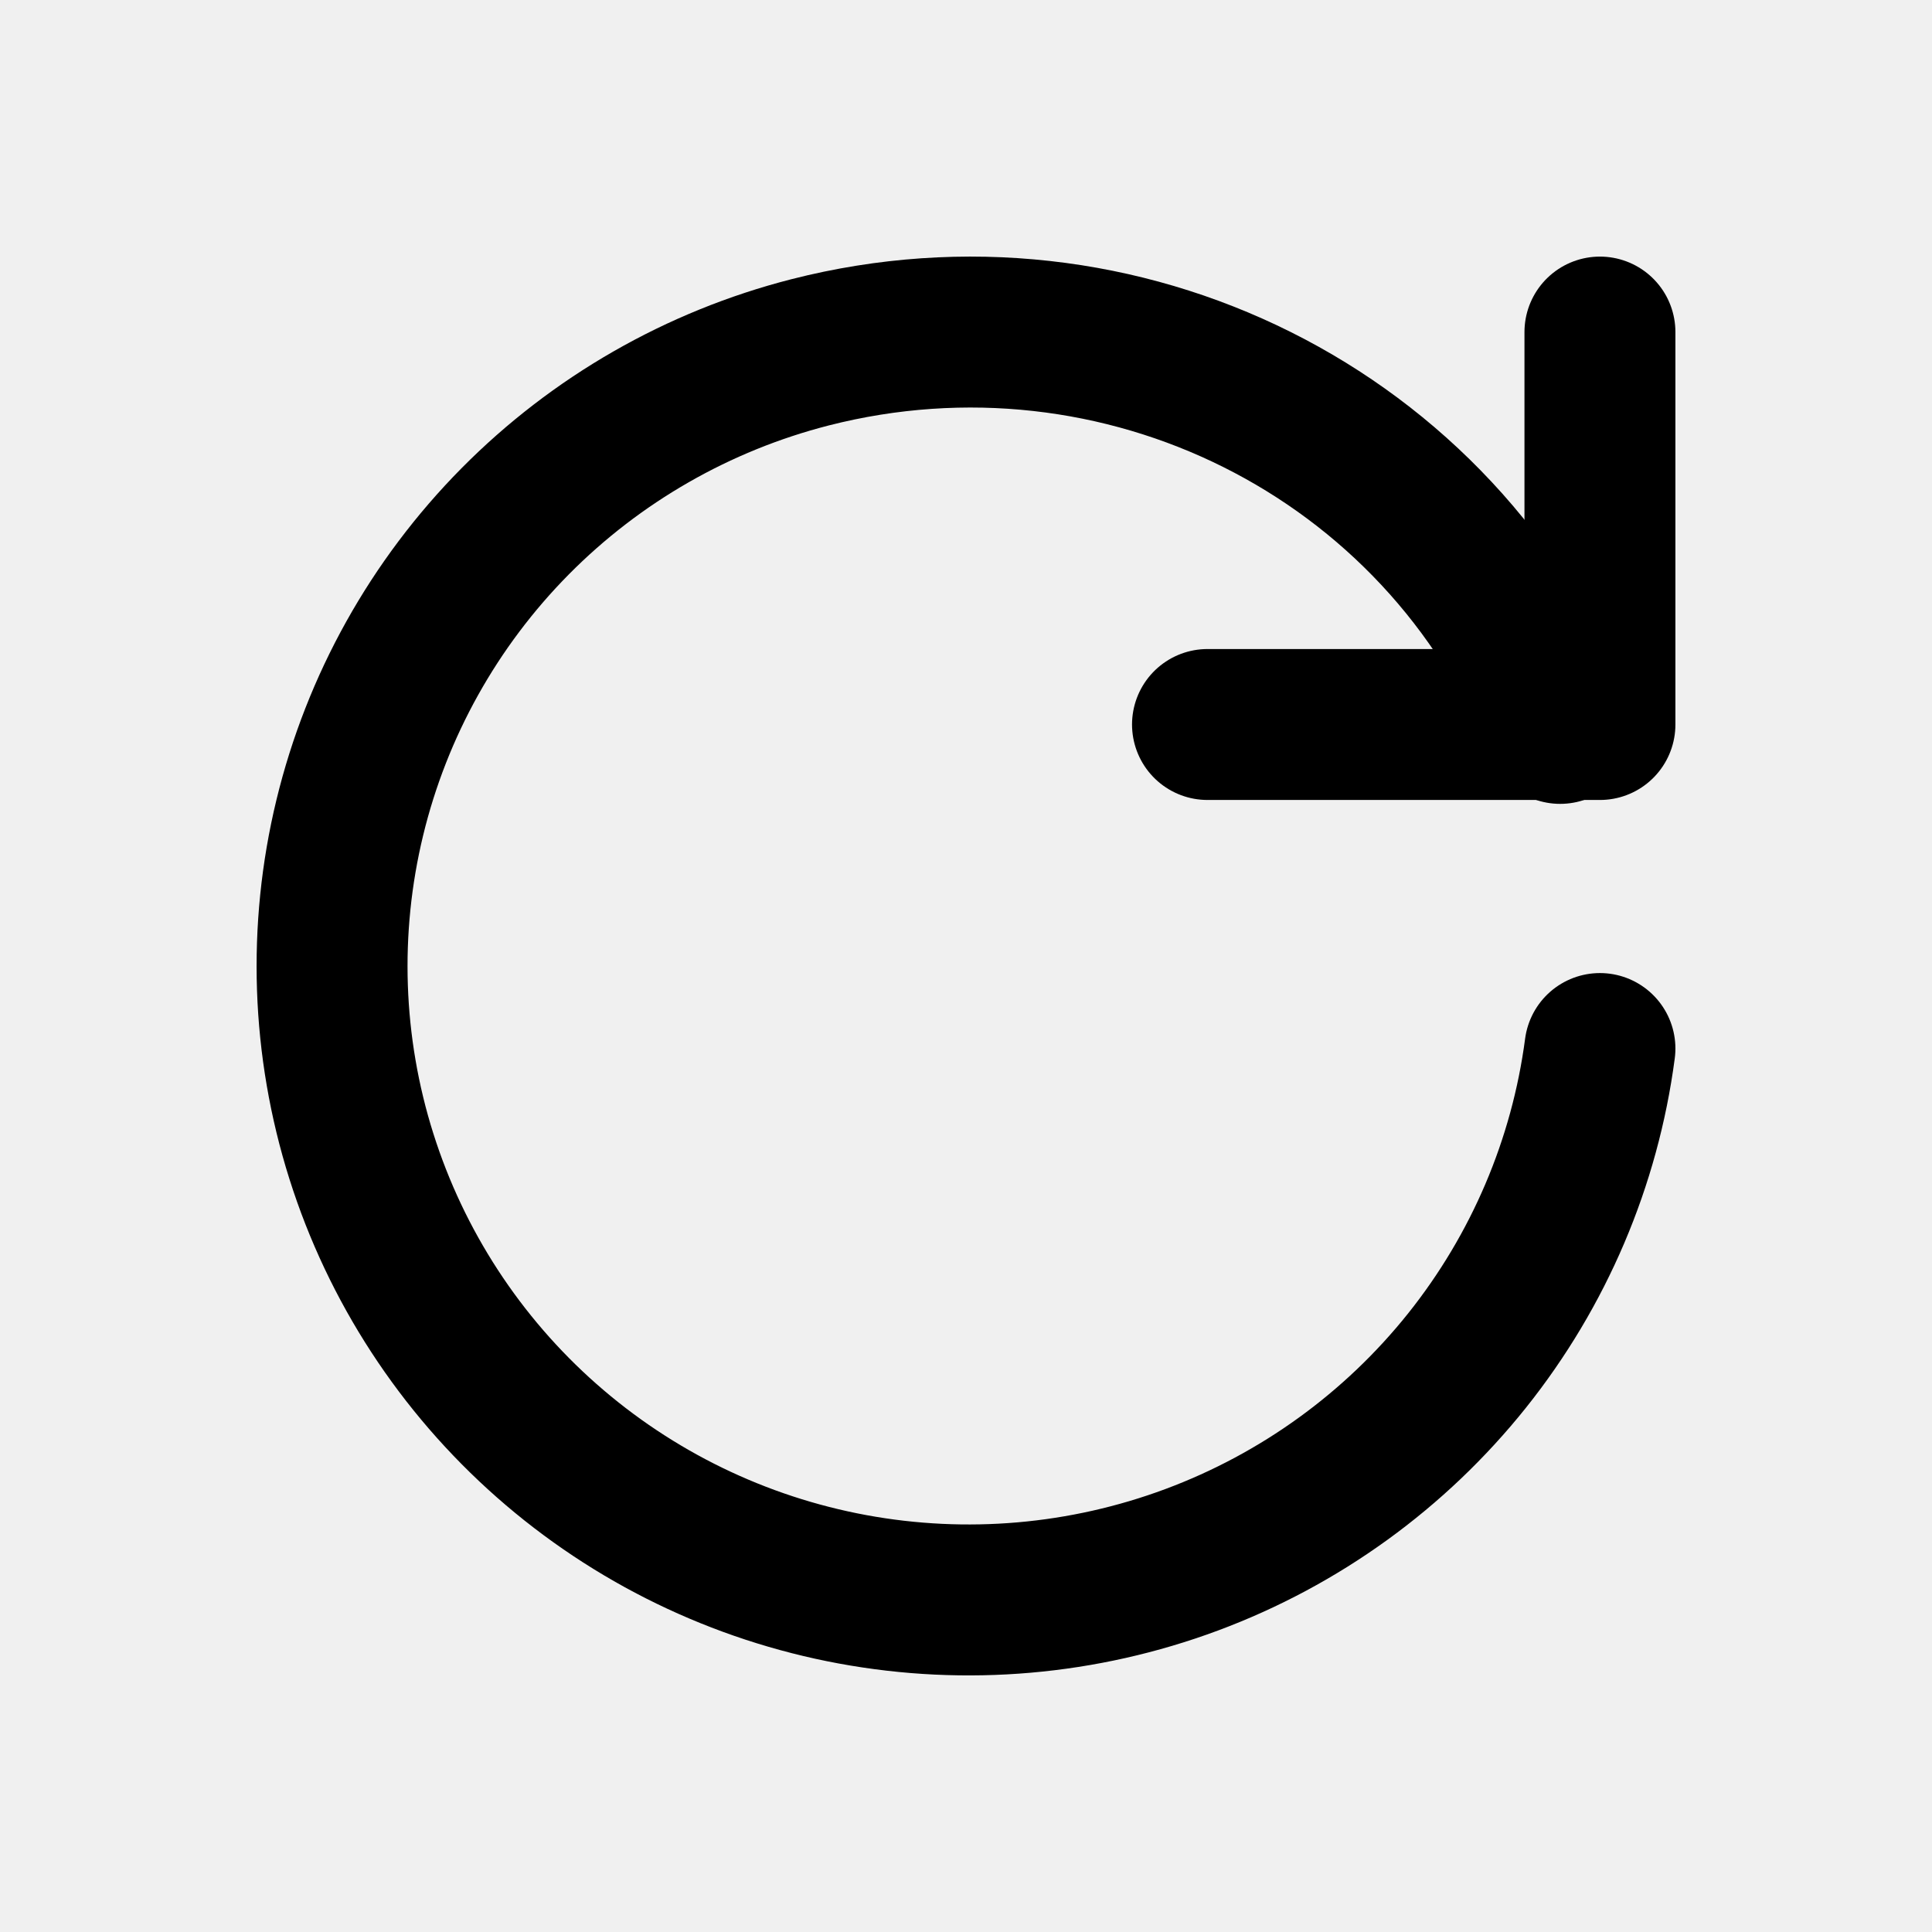
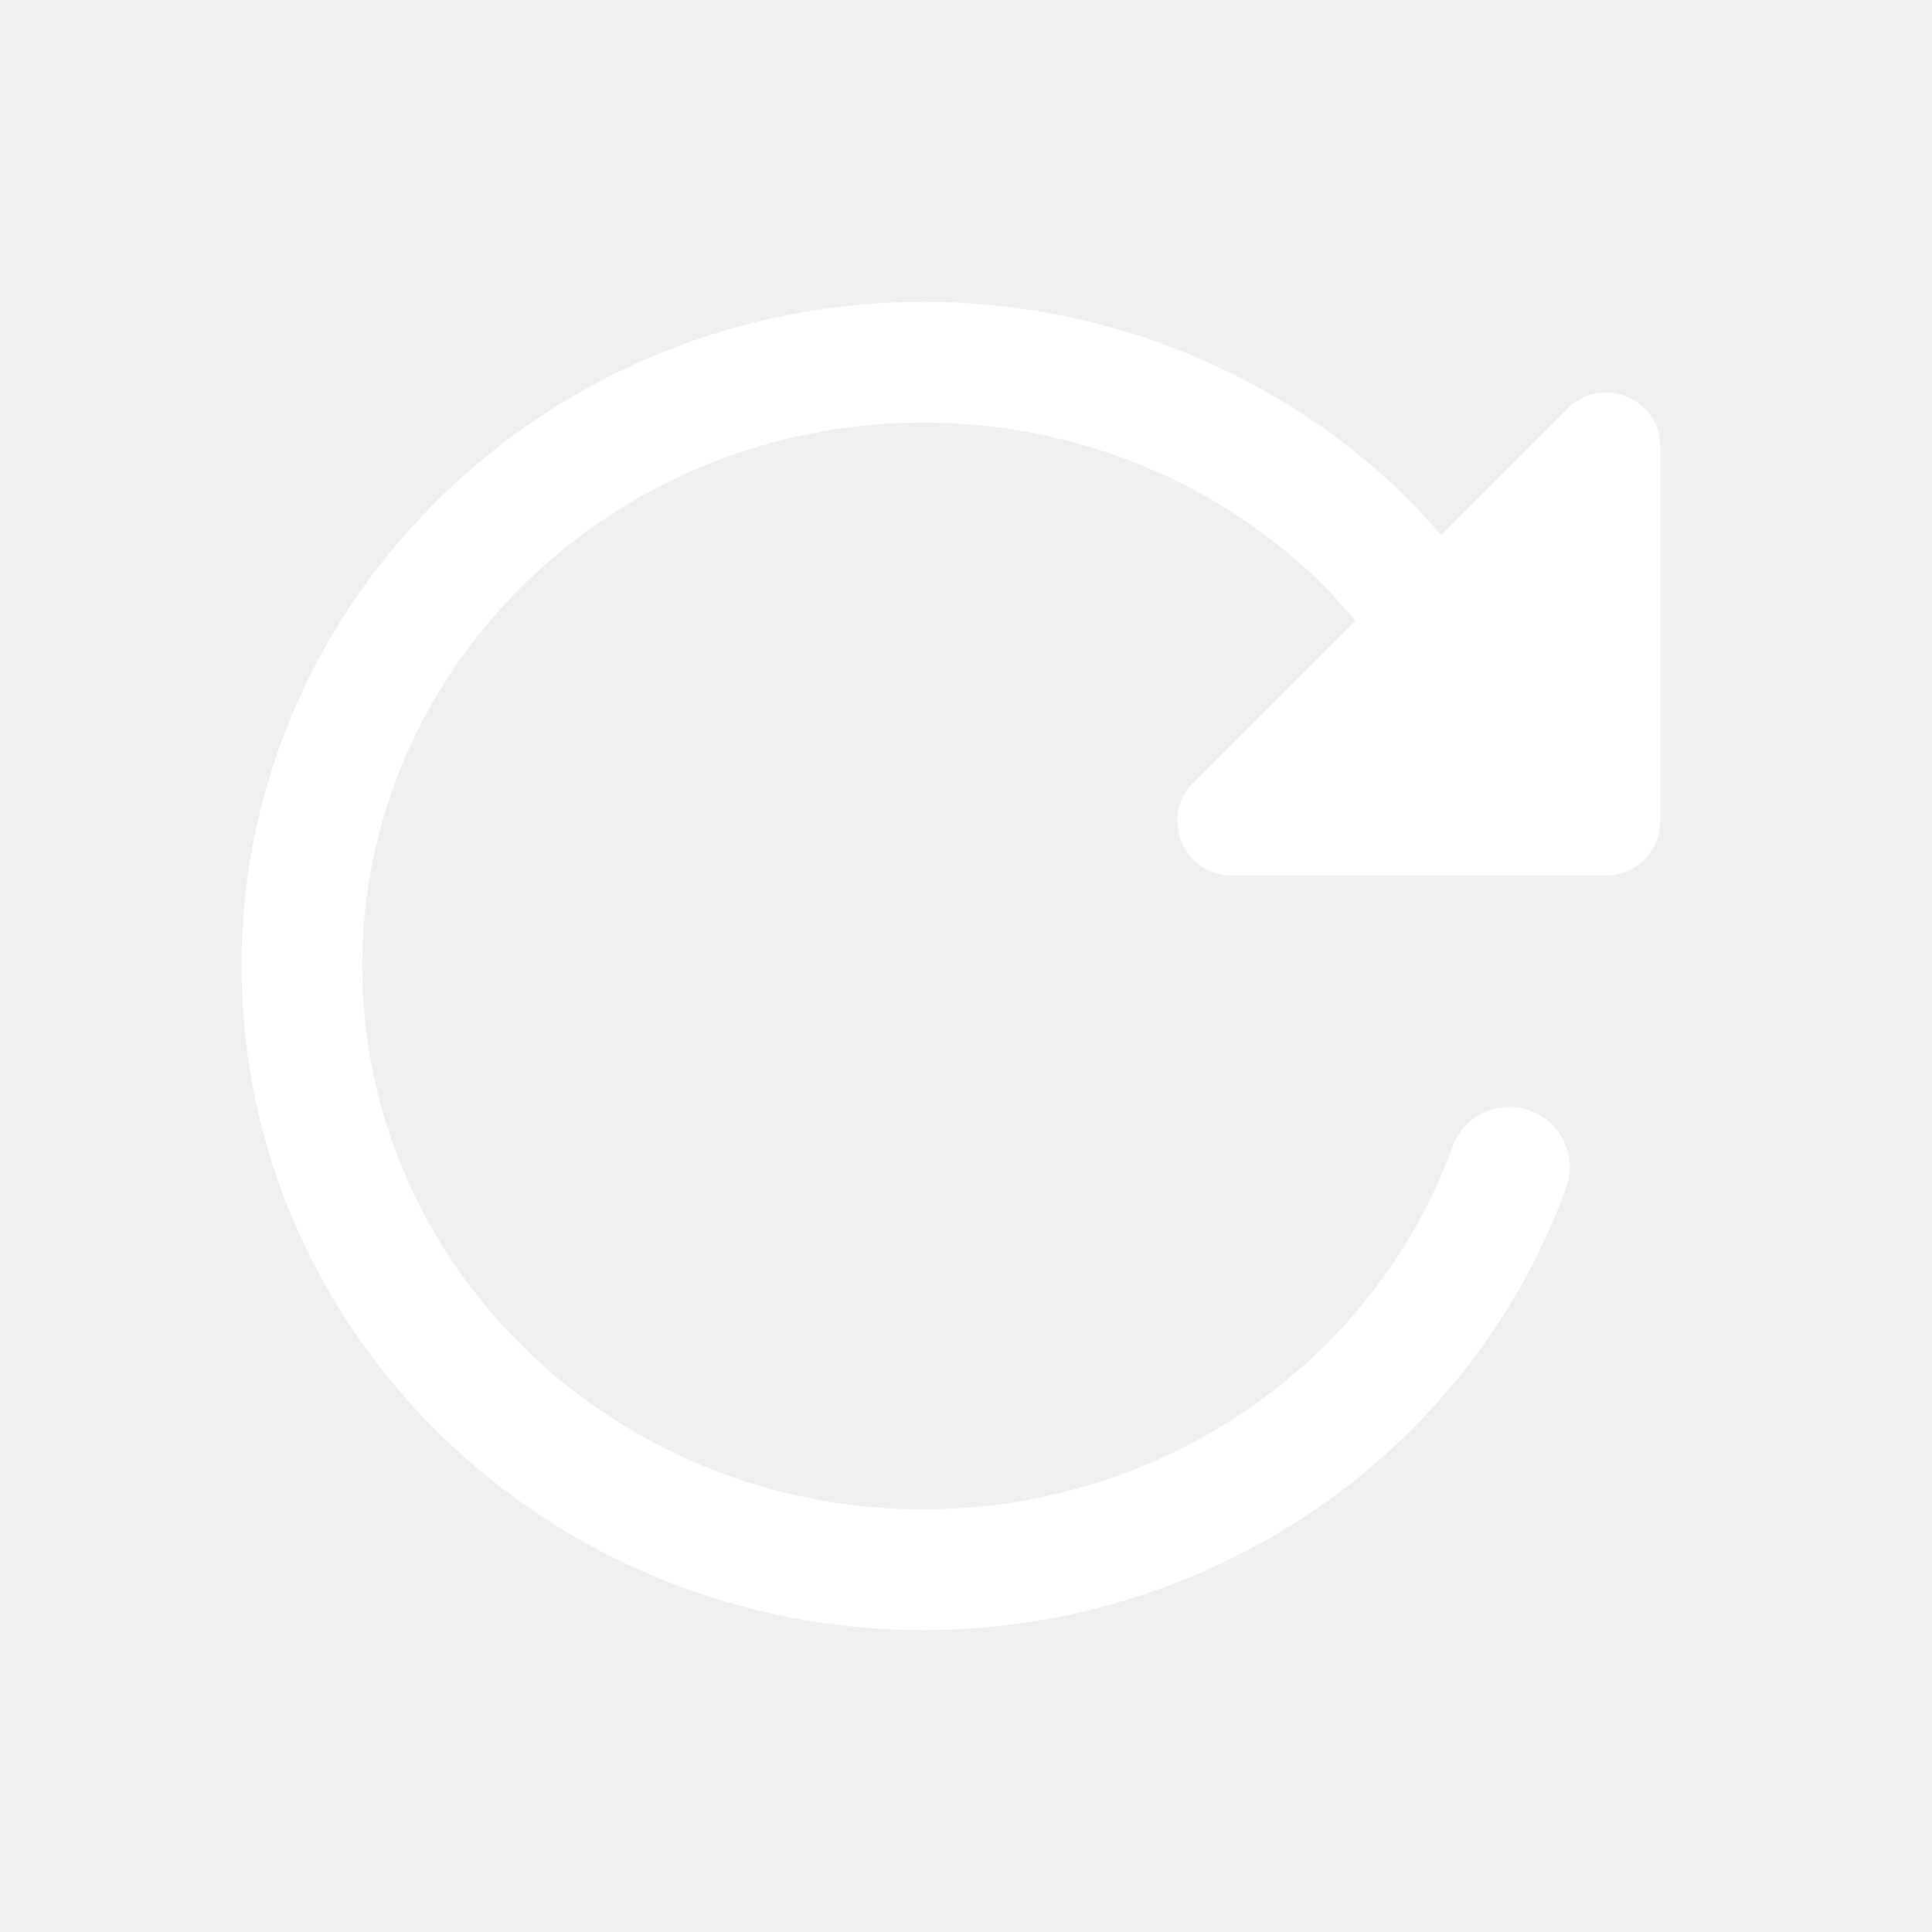
<svg xmlns="http://www.w3.org/2000/svg" width="64" height="64" viewBox="0 0 64 64" fill="none">
-   <path d="M53 34.734C52.502 38.514 50.98 42.086 48.598 45.07C46.215 48.053 43.062 50.335 39.476 51.67C35.89 53.005 32.007 53.343 28.243 52.648C24.478 51.953 20.975 50.25 18.109 47.724C15.242 45.197 13.121 41.941 11.972 38.305C10.823 34.67 10.69 30.791 11.587 27.086C12.484 23.38 14.377 19.988 17.063 17.272C19.75 14.557 23.128 12.62 26.836 11.671C37.114 9.046 47.754 14.314 51.682 24.129" stroke="black" stroke-width="5" stroke-linecap="round" stroke-linejoin="round" />
-   <path d="M53 11V24H40" stroke="black" stroke-width="5" stroke-linecap="round" stroke-linejoin="round" />
+   <path d="M47.741 20.75L45.477 18.191C43.556 16.231 41.246 14.672 38.686 13.608C36.126 12.544 33.37 11.997 30.586 12C19.221 12 10 20.958 10 32C10 43.042 19.221 52 30.586 52C34.844 52 38.996 50.718 42.473 48.33C45.95 45.942 48.58 42.566 50 38.667" stroke="white" stroke-width="4" stroke-miterlimit="10" stroke-linecap="round" />
+   <path d="M55 14.8V27.205C55 27.681 54.811 28.138 54.474 28.474C54.138 28.811 53.681 29 53.205 29H40.799C39.2 29 38.398 27.067 39.529 25.936L51.936 13.53C53.067 12.397 55 13.2 55 14.8Z" fill="white" />
</svg>
